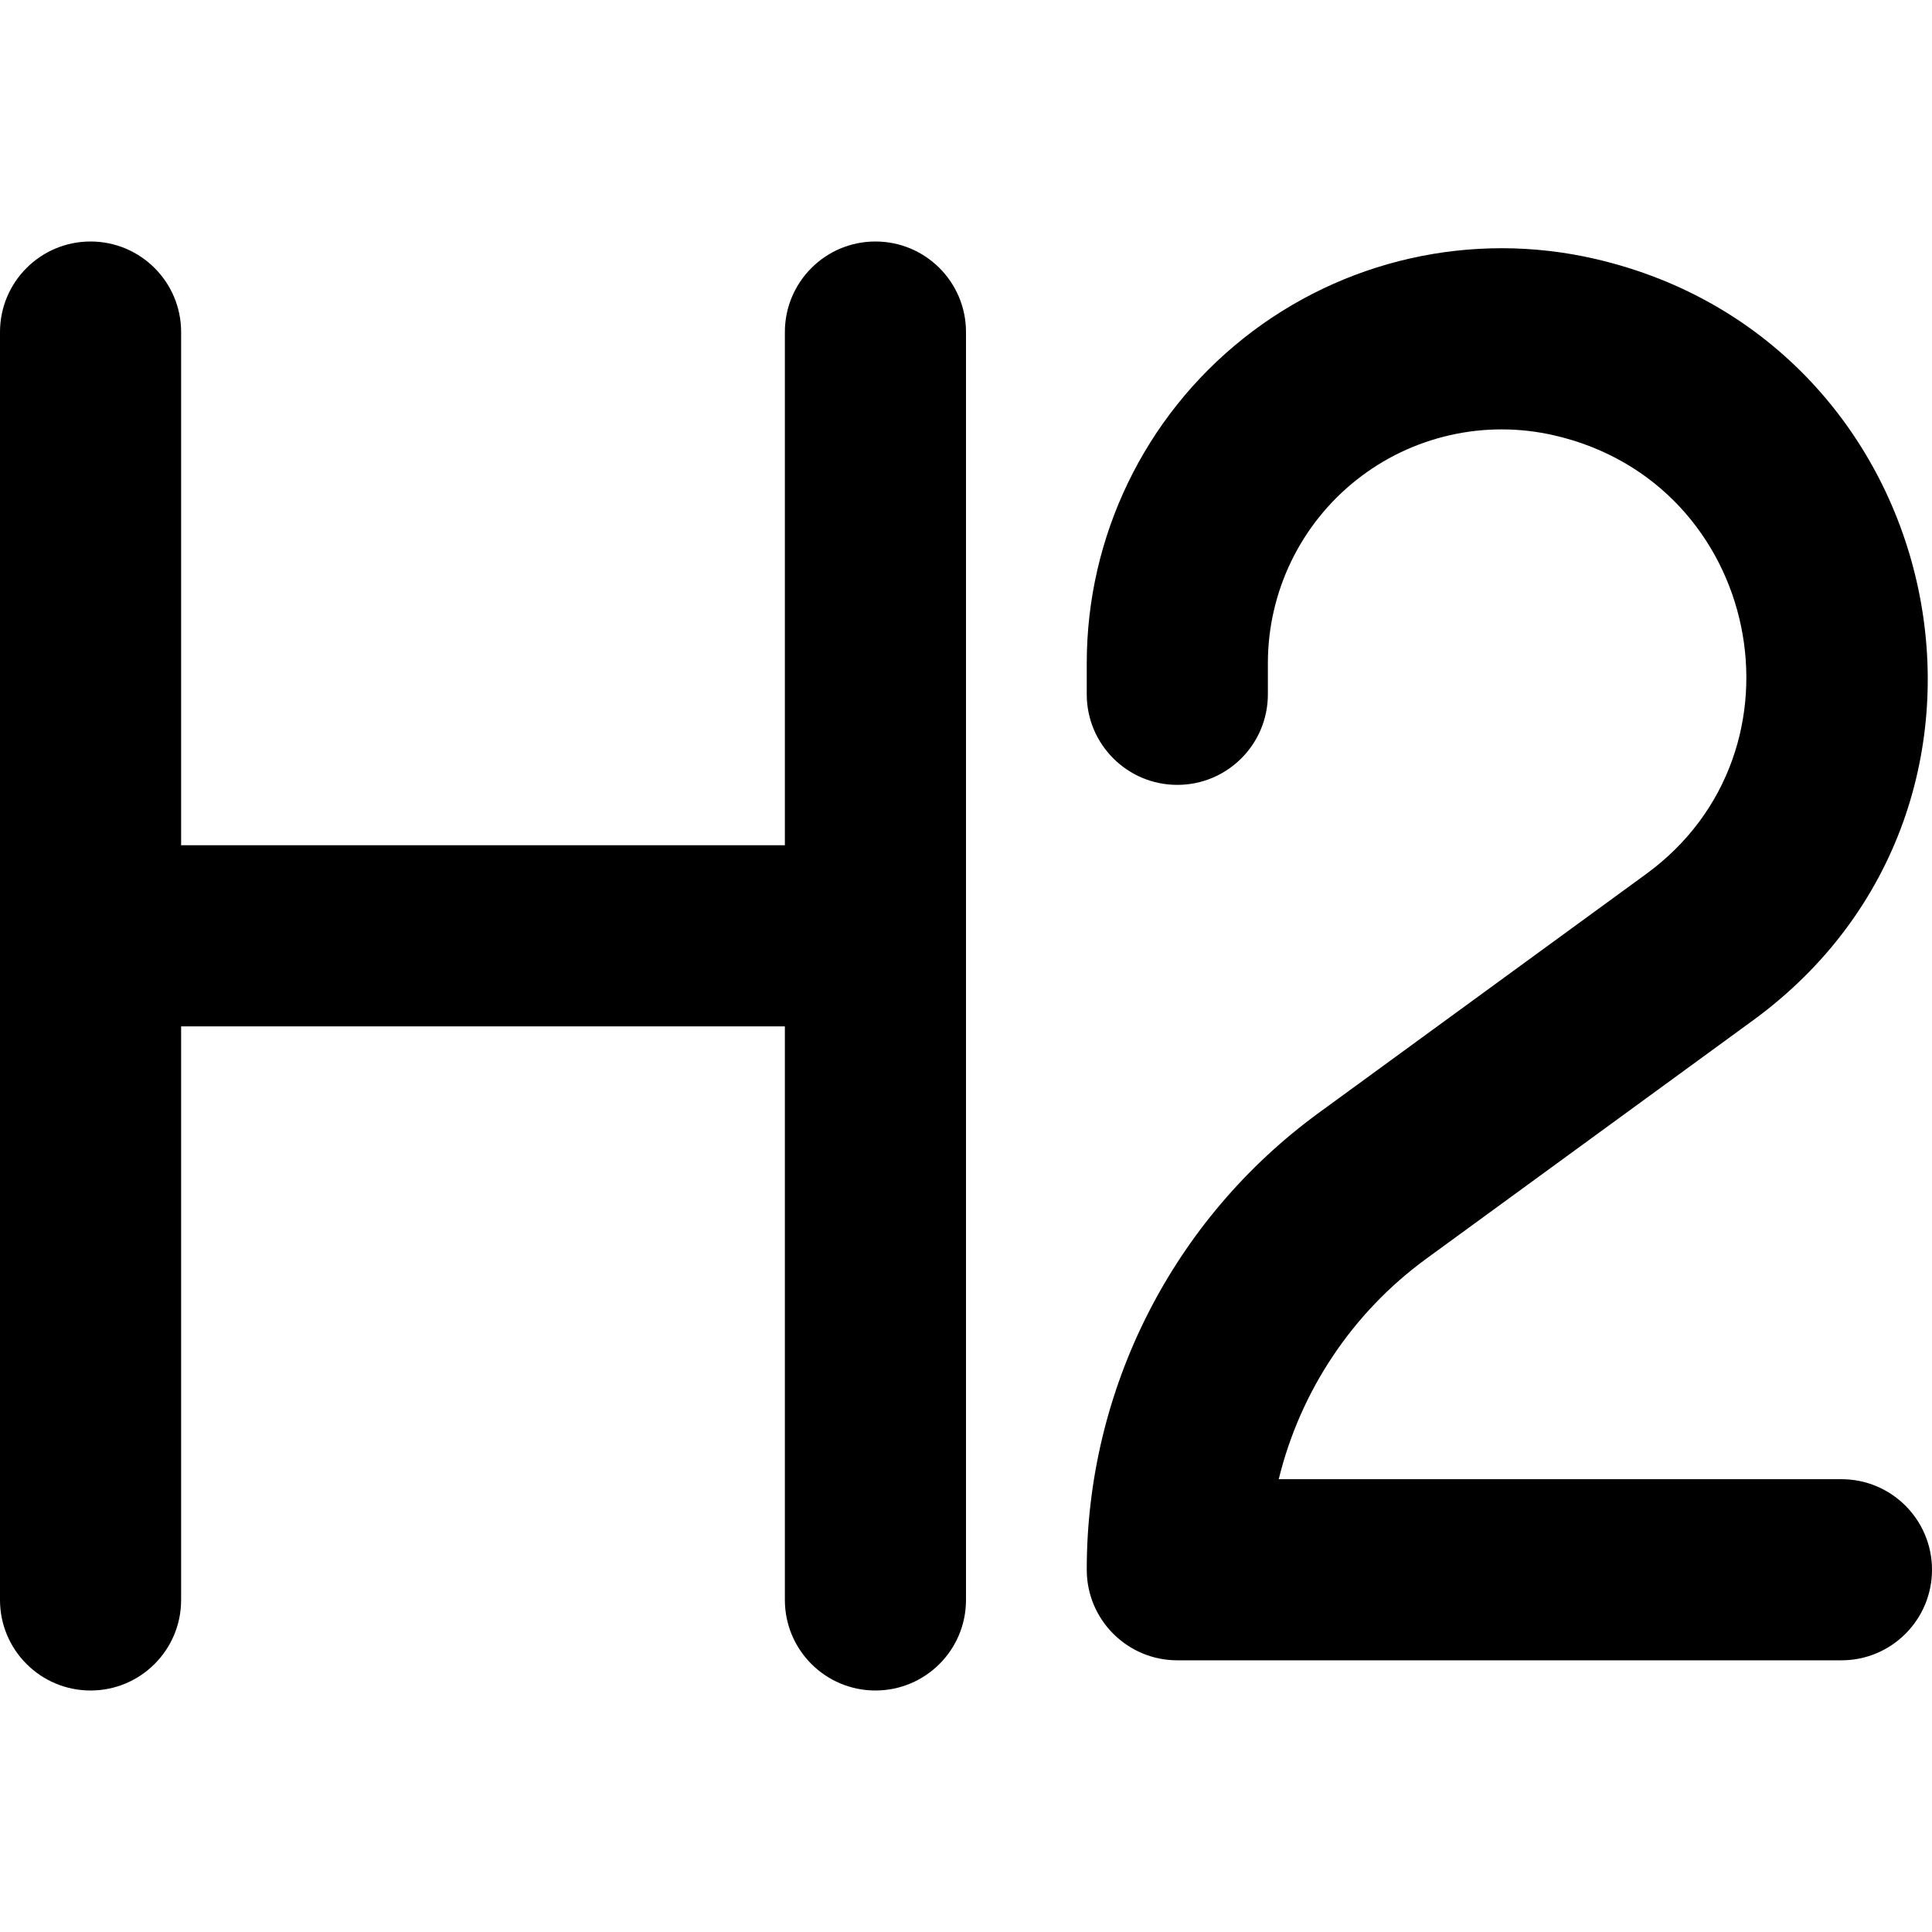
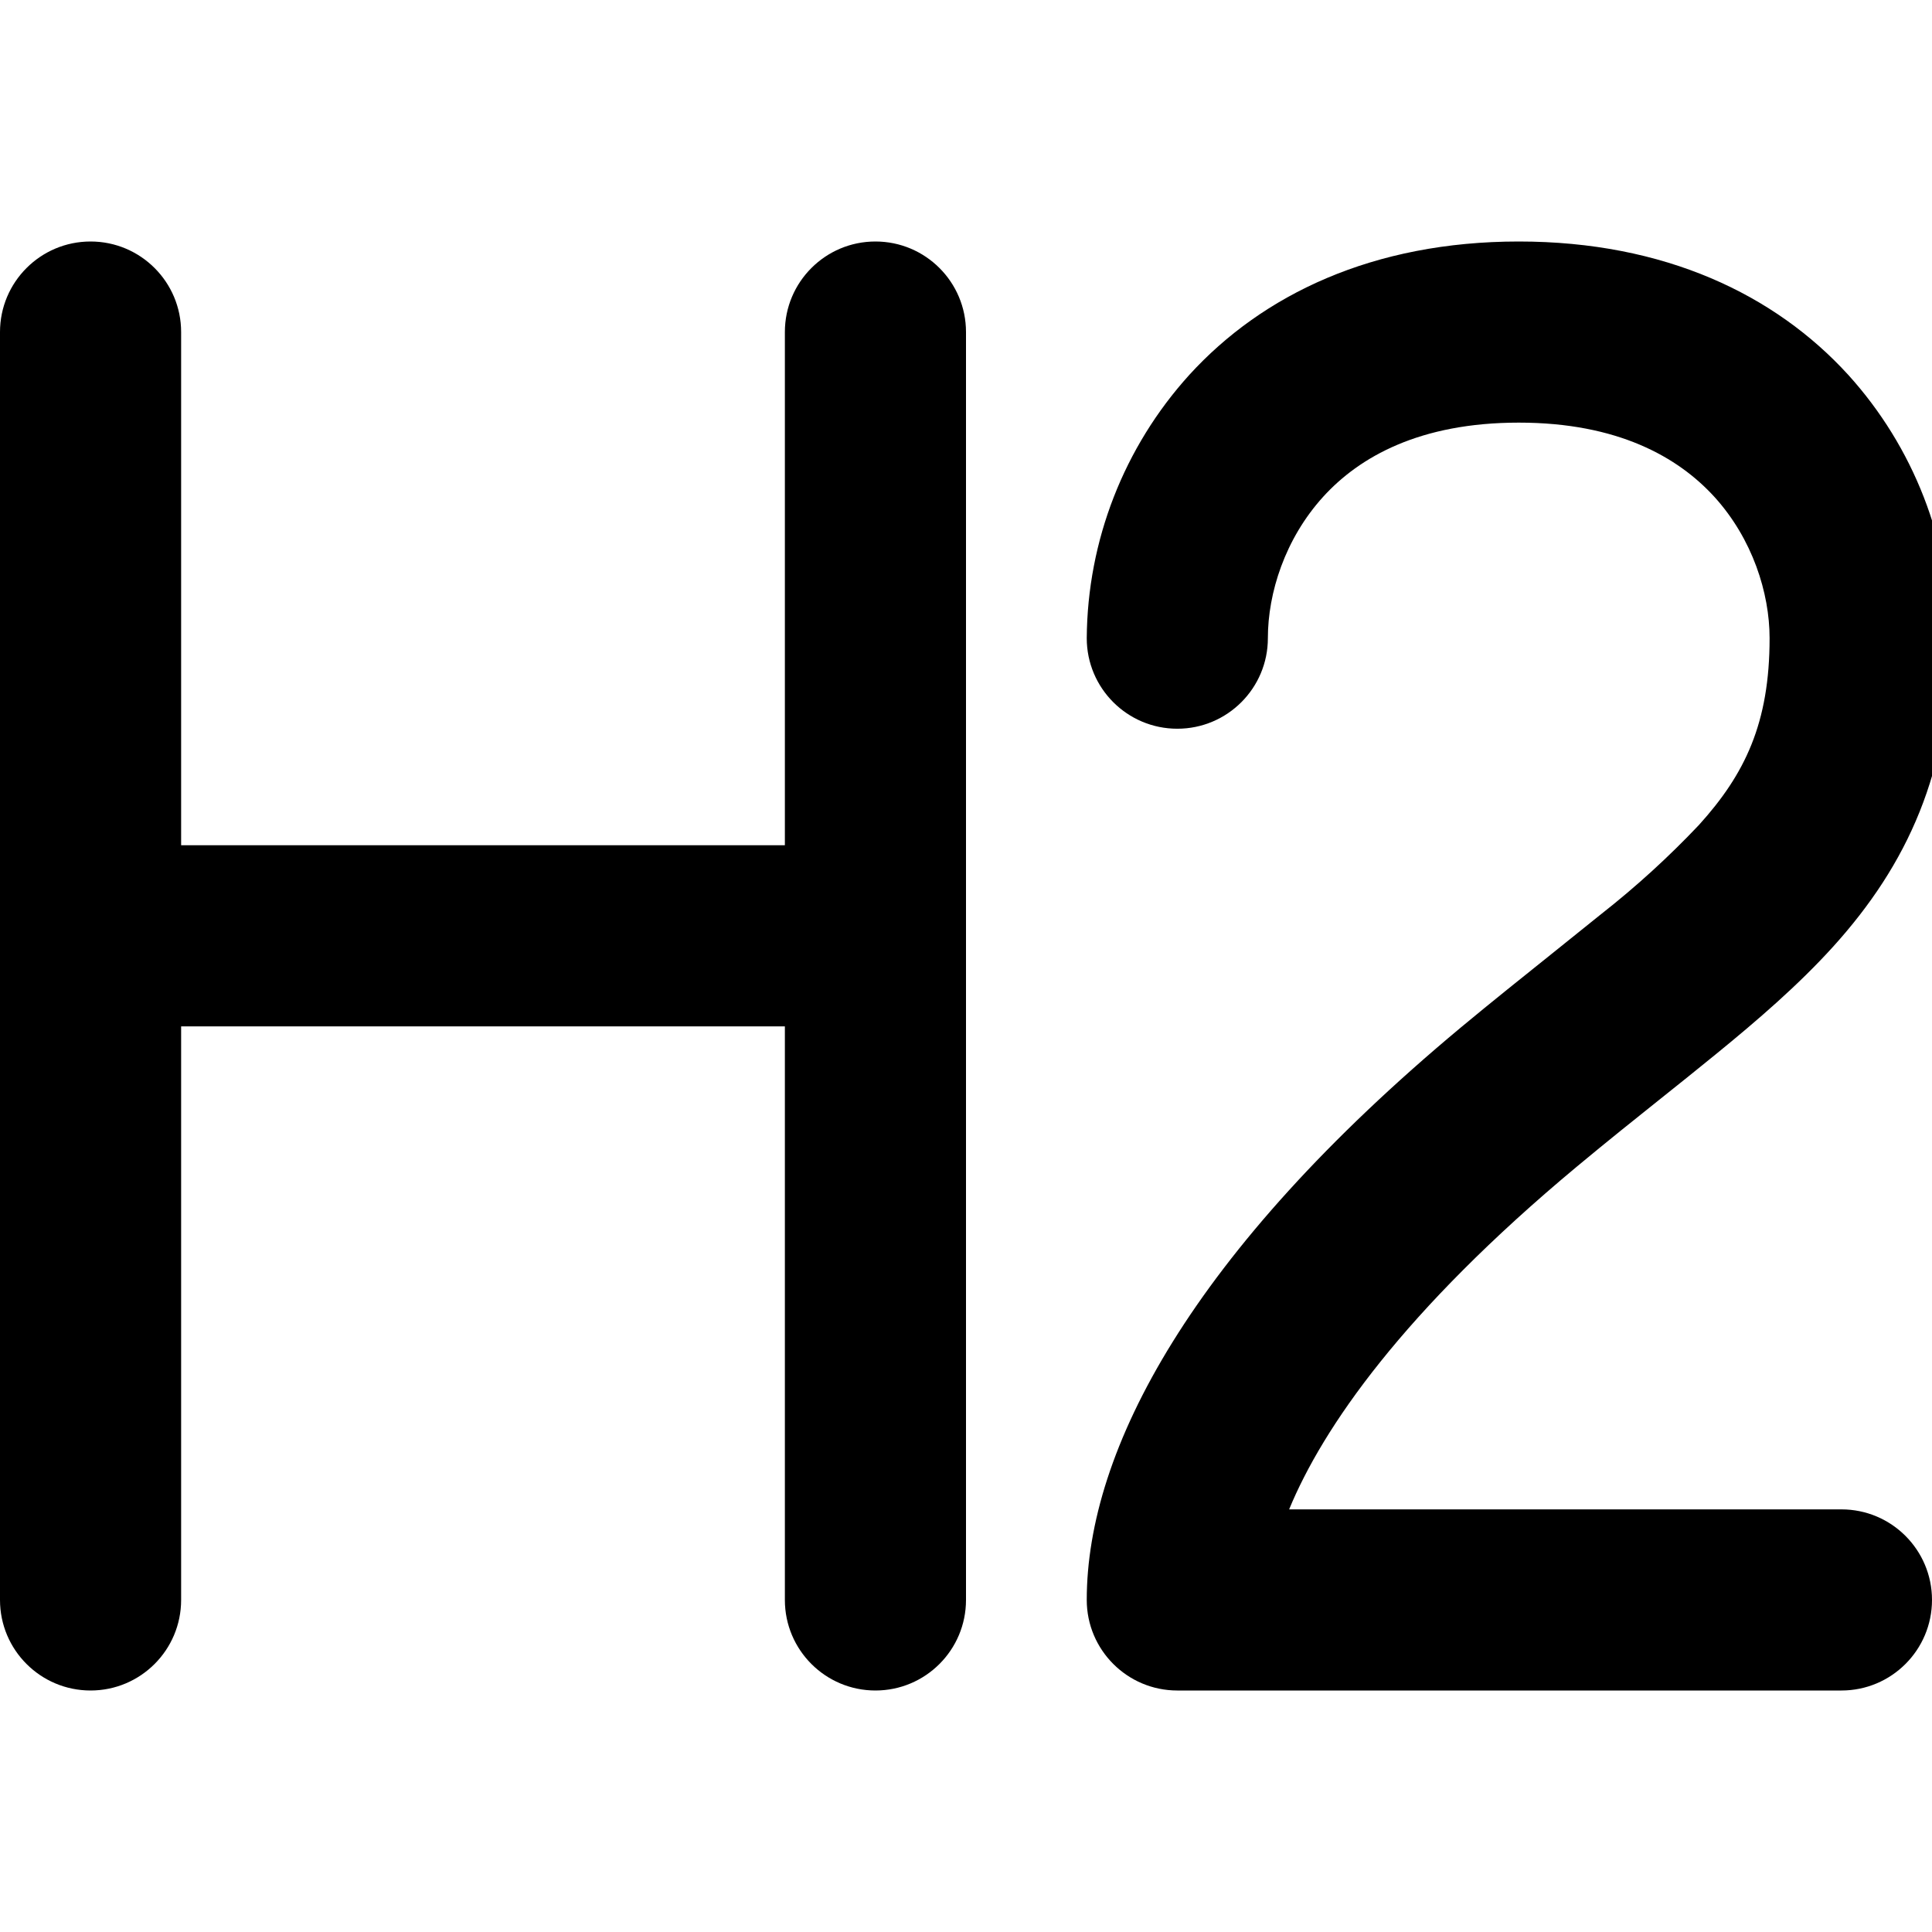
<svg xmlns="http://www.w3.org/2000/svg" fill="currentColor" class="ai" viewBox="0 0 16 16">
-   <path d="M1.5 2.75a.75.75 0 0 0-1.5 0v10.5a.75.75 0 0 0 1.5 0V8.5h5v4.75a.75.75 0 0 0 1.5 0V2.75a.75.75 0 0 0-1.5 0V7h-5zm11.71-.606A3.436 3.436 0 0 0 9 5.491v.259a.75.75 0 1 0 1.5 0v-.259a1.936 1.936 0 0 1 2.373-1.885c1.709.394 2.16 2.61.76 3.632l-2.71 1.977A4.68 4.68 0 0 0 9 13c0 .414.336.75.75.75h5.5a.75.75 0 0 0 0-1.5h-4.66a3.2 3.2 0 0 1 1.218-1.823l2.71-1.977c2.454-1.792 1.633-5.627-1.308-6.306" />
+   <path d="M1.5 2.75a.75.75 0 0 0-1.5 0v10.5a.75.75 0 0 0 1.5 0V8.5h5v4.75a.75.75 0 0 0 1.5 0V2.75a.75.75 0 0 0-1.5 0V7h-5zm9 2.534c0-.372.141-.821.458-1.17.3-.33.8-.614 1.62-.614.819 0 1.319.285 1.62.615.316.348.457.797.457 1.17 0 .704-.204 1.126-.585 1.547a7.4 7.4 0 0 1-.811.739l-.403.324c-.237.19-.498.398-.759.615C9.866 10.37 9 12.01 9 13.25c0 .414.336.75.75.75h5.5a.75.75 0 0 0 0-1.5h-4.574c.278-.674.943-1.639 2.382-2.838.256-.213.485-.396.708-.574q.22-.175.441-.355c.351-.286.688-.577.975-.894.61-.675.973-1.449.973-2.555a3.28 3.28 0 0 0-.849-2.18C14.7 2.44 13.786 2 12.578 2s-2.123.44-2.729 1.105A3.28 3.28 0 0 0 9 5.285a.75.75 0 1 0 1.5 0" />
</svg>
